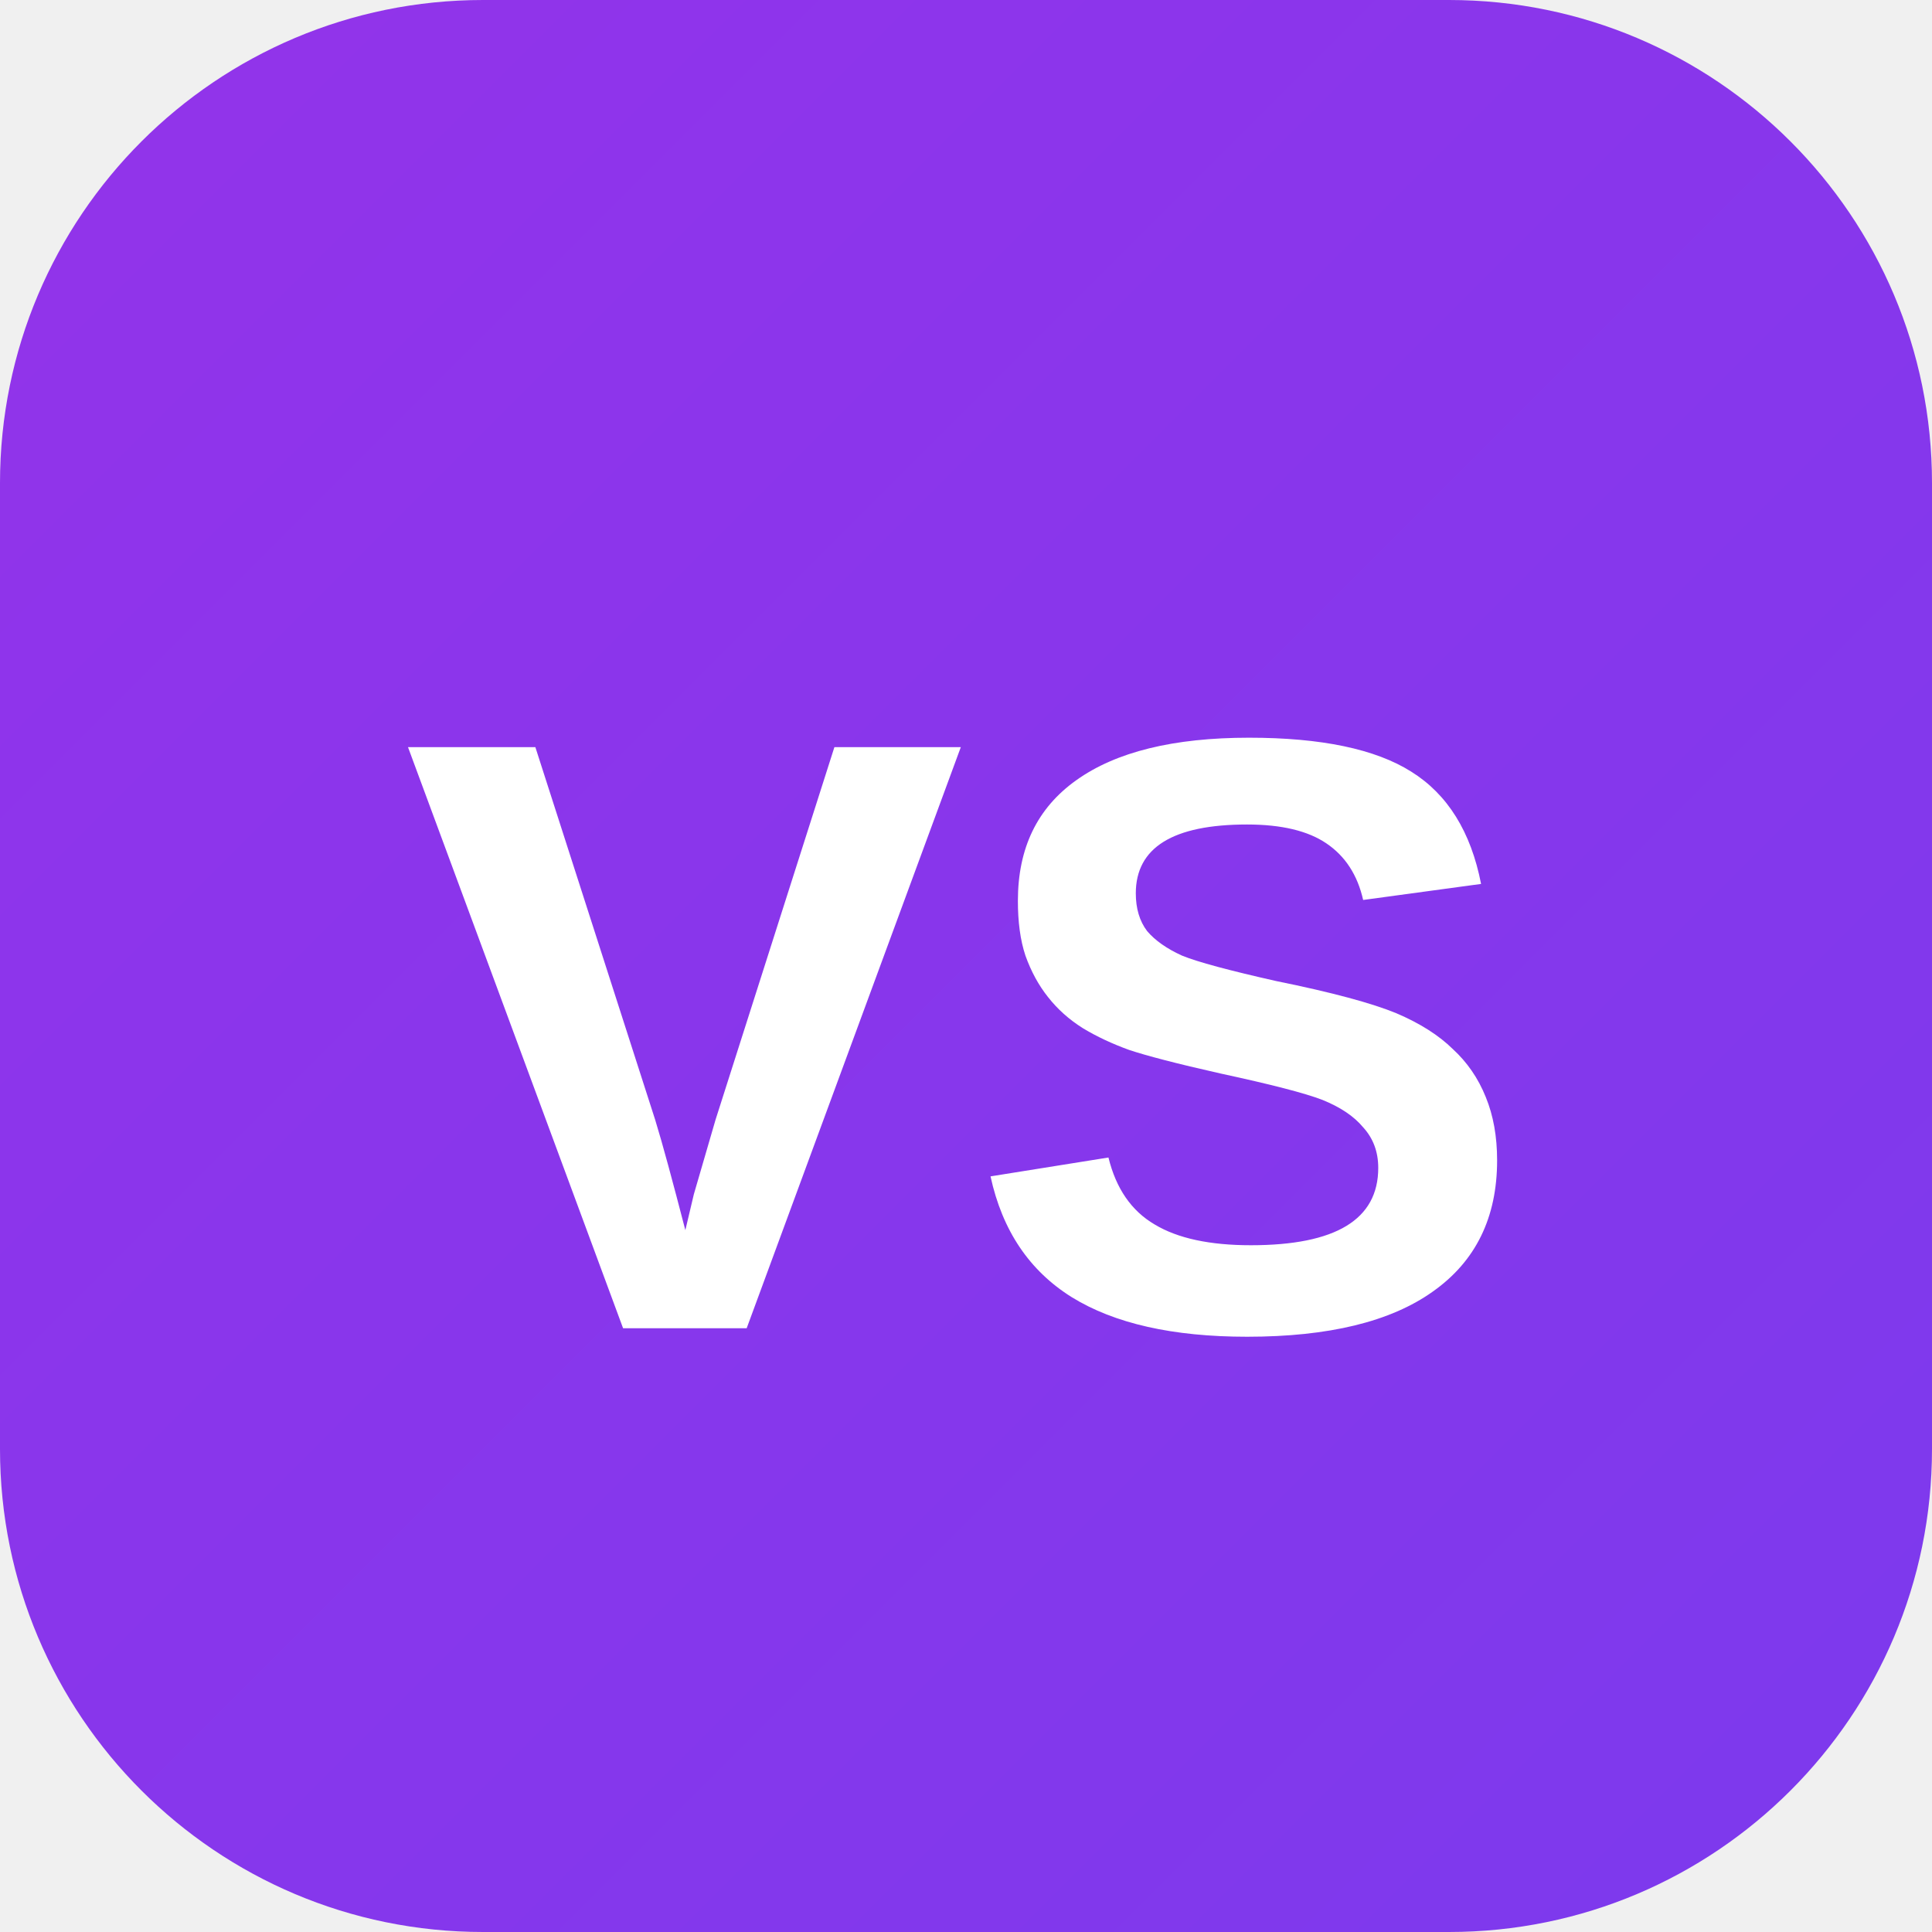
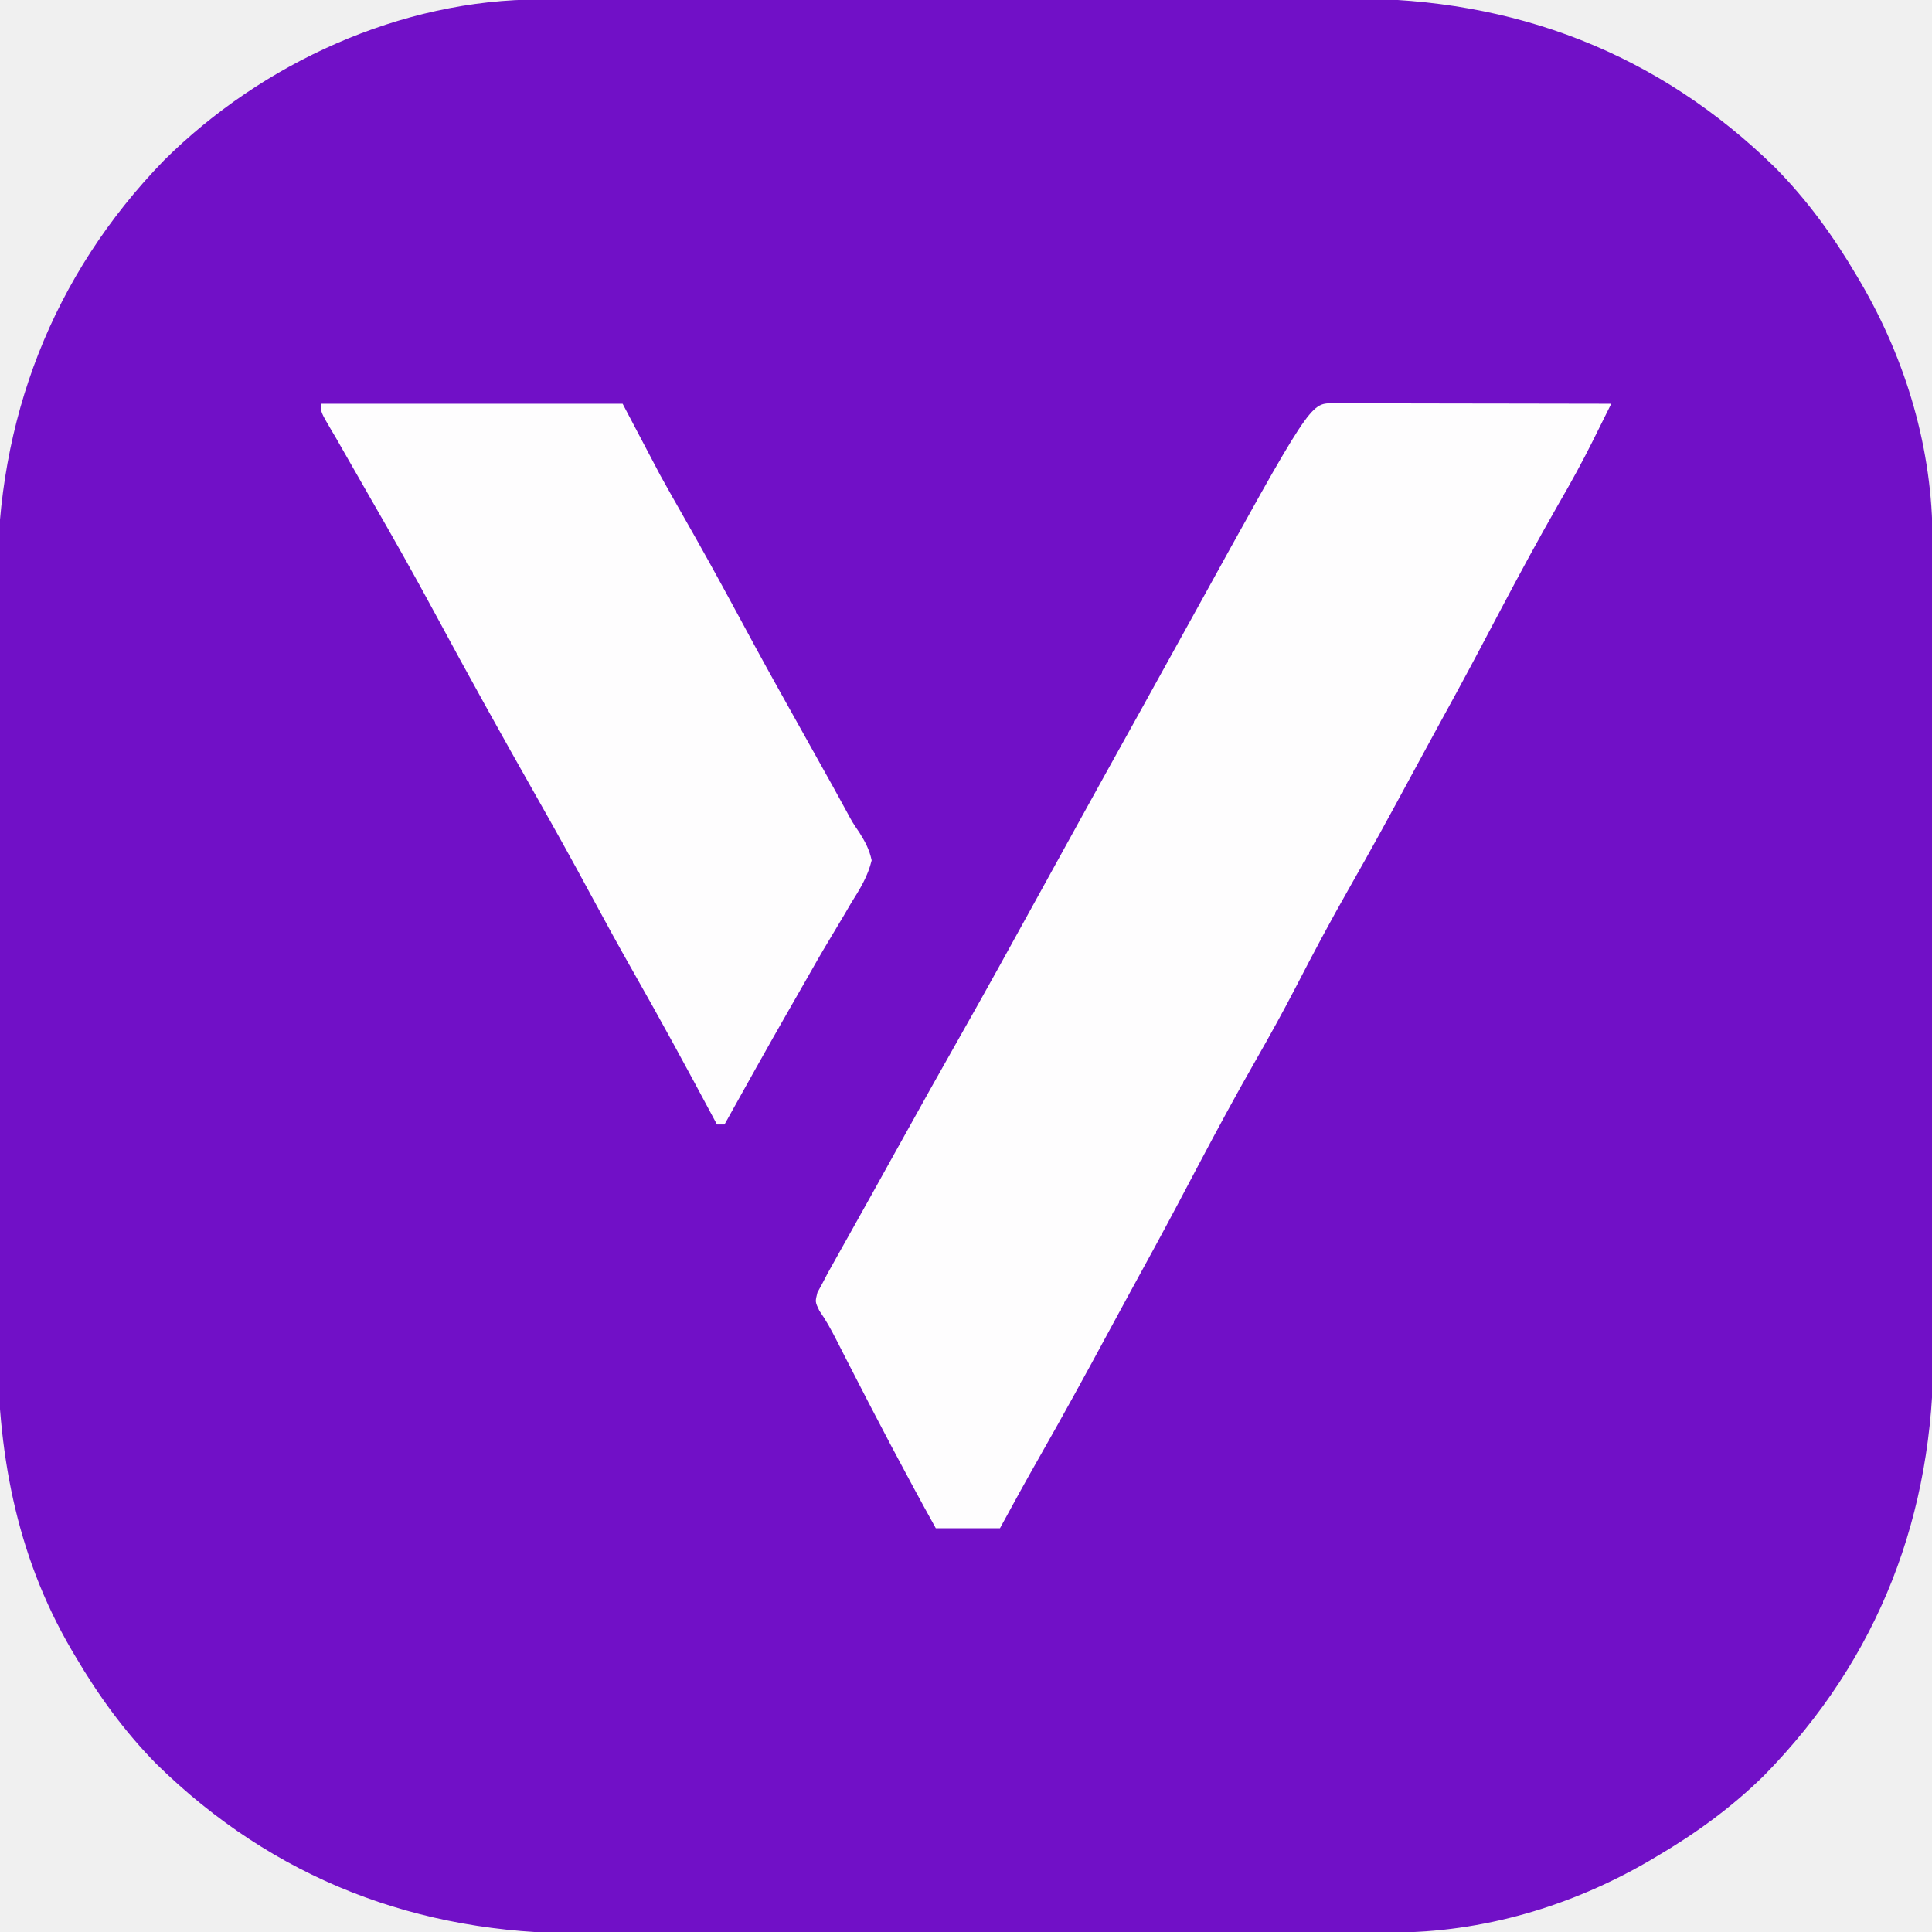
- <svg xmlns="http://www.w3.org/2000/svg" width="32" height="32" viewBox="0 0 32 32" fill="none">
-   <rect width="32" height="32" rx="8" fill="url(#gradient)" />
-   <text x="16" y="22" font-family="Arial, sans-serif" font-size="14" font-weight="bold" text-anchor="middle" fill="white">VS</text>
-   <defs>
-     <linearGradient id="gradient" x1="0%" y1="0%" x2="100%" y2="100%">
-       <stop offset="0%" style="stop-color:#9333ea;stop-opacity:1" />
-       <stop offset="100%" style="stop-color:#7c3aed;stop-opacity:1" />
-     </linearGradient>
-   </defs>
+ <svg xmlns="http://www.w3.org/2000/svg" version="1.1" width="512" height="512">
+   <path d="M0 0 C0.999 -0.003 1.997 -0.006 3.026 -0.009 C6.359 -0.018 9.692 -0.019 13.025 -0.021 C15.42 -0.025 17.816 -0.03 20.211 -0.036 C26.712 -0.049 33.212 -0.055 39.713 -0.06 C43.78 -0.063 47.848 -0.067 51.915 -0.071 C63.199 -0.083 74.483 -0.094 85.768 -0.097 C86.489 -0.097 87.21 -0.098 87.953 -0.098 C88.676 -0.098 89.399 -0.098 90.144 -0.098 C91.608 -0.099 93.073 -0.099 94.537 -0.1 C95.264 -0.1 95.99 -0.1 96.739 -0.1 C108.489 -0.104 120.238 -0.122 131.988 -0.145 C144.082 -0.169 156.176 -0.181 168.27 -0.182 C175.048 -0.183 181.825 -0.189 188.603 -0.207 C194.987 -0.224 201.371 -0.226 207.756 -0.217 C210.086 -0.216 212.417 -0.221 214.748 -0.231 C258.08 -0.405 296.272 14.141 327.37 44.668 C335.821 53.253 342.722 62.778 348.82 73.14 C349.167 73.725 349.513 74.31 349.87 74.912 C362.01 95.685 368.983 119.226 368.96 143.32 C368.965 144.818 368.965 144.818 368.969 146.347 C368.978 149.68 368.98 153.012 368.981 156.345 C368.986 158.741 368.991 161.136 368.996 163.532 C369.009 170.032 369.016 176.533 369.02 183.033 C369.023 187.101 369.027 191.168 369.032 195.235 C369.044 206.52 369.054 217.804 369.058 229.088 C369.058 229.809 369.058 230.531 369.058 231.274 C369.058 231.997 369.059 232.719 369.059 233.464 C369.059 234.929 369.06 236.393 369.06 237.858 C369.06 238.584 369.061 239.311 369.061 240.059 C369.065 251.809 369.082 263.559 369.106 275.309 C369.129 287.403 369.142 299.496 369.143 311.59 C369.144 318.368 369.149 325.146 369.168 331.924 C369.184 338.308 369.186 344.692 369.178 351.076 C369.177 353.407 369.181 355.737 369.191 358.068 C369.365 401.4 354.819 439.592 324.293 470.691 C315.708 479.142 306.182 486.043 295.82 492.14 C295.235 492.487 294.65 492.834 294.048 493.191 C273.275 505.331 249.734 512.304 225.64 512.281 C224.641 512.284 223.643 512.287 222.614 512.29 C219.281 512.299 215.948 512.3 212.615 512.302 C210.22 512.306 207.824 512.311 205.429 512.317 C198.928 512.33 192.428 512.336 185.927 512.341 C181.86 512.343 177.792 512.348 173.725 512.352 C162.441 512.364 151.157 512.375 139.872 512.378 C138.79 512.378 138.79 512.378 137.687 512.379 C136.964 512.379 136.241 512.379 135.496 512.379 C134.032 512.38 132.567 512.38 131.103 512.381 C130.376 512.381 129.65 512.381 128.901 512.381 C117.151 512.385 105.401 512.403 93.652 512.426 C81.558 512.45 69.464 512.462 57.37 512.463 C50.592 512.464 43.815 512.47 37.037 512.488 C30.653 512.505 24.269 512.507 17.884 512.498 C15.554 512.497 13.223 512.502 10.892 512.512 C-32.44 512.686 -70.632 498.14 -101.73 467.613 C-110.181 459.028 -117.082 449.503 -123.18 439.14 C-123.527 438.556 -123.873 437.971 -124.23 437.368 C-139.154 411.833 -143.969 384.223 -143.827 354.933 C-143.834 352.527 -143.843 350.121 -143.854 347.714 C-143.876 341.259 -143.868 334.805 -143.852 328.35 C-143.843 324.301 -143.844 320.251 -143.849 316.201 C-143.85 315.523 -143.851 314.845 -143.851 314.147 C-143.853 312.769 -143.855 311.392 -143.856 310.014 C-143.87 297.171 -143.854 284.329 -143.827 271.486 C-143.805 260.527 -143.809 249.569 -143.832 238.61 C-143.859 225.805 -143.869 213.001 -143.854 200.196 C-143.852 198.824 -143.851 197.452 -143.849 196.08 C-143.848 195.405 -143.848 194.731 -143.847 194.036 C-143.842 189.34 -143.85 184.644 -143.861 179.948 C-143.876 173.598 -143.866 167.248 -143.837 160.898 C-143.831 158.59 -143.832 156.282 -143.843 153.973 C-144.03 111.508 -129.375 73.193 -99.751 42.668 C-73.707 16.774 -36.887 -0.035 0 0 Z " fill="#7110C7" transform="translate(143.18,-0.1404419)" />
+   <path d="M0 0 C0.735 0.004 1.47 0.007 2.228 0.011 C2.998 0.011 3.769 0.011 4.563 0.01 C7.122 0.011 9.682 0.019 12.241 0.027 C14.011 0.029 15.781 0.03 17.55 0.031 C22.218 0.035 26.885 0.045 31.552 0.056 C36.311 0.066 41.07 0.071 45.829 0.076 C55.173 0.086 64.518 0.103 73.862 0.124 C72.593 2.678 71.323 5.23 70.051 7.783 C69.517 8.859 69.517 8.859 68.972 9.956 C66.144 15.627 63.106 21.145 59.925 26.624 C54.526 36.048 49.373 45.586 44.3 55.187 C42.845 57.938 41.391 60.69 39.936 63.441 C39.585 64.105 39.234 64.769 38.872 65.453 C34.901 72.956 30.83 80.404 26.749 87.847 C24.716 91.555 22.7 95.272 20.694 98.996 C15.329 108.952 9.904 118.863 4.3 128.687 C-0.553 137.196 -5.143 145.812 -9.63 154.519 C-13.049 161.122 -16.631 167.61 -20.325 174.062 C-25.635 183.343 -30.705 192.735 -35.7 202.187 C-36.064 202.876 -36.428 203.564 -36.803 204.274 C-37.166 204.959 -37.528 205.644 -37.901 206.351 C-38.622 207.714 -39.343 209.077 -40.064 210.441 C-40.415 211.105 -40.766 211.769 -41.128 212.453 C-45.099 219.956 -49.17 227.404 -53.251 234.847 C-55.284 238.555 -57.3 242.272 -59.306 245.996 C-65.305 257.131 -71.389 268.209 -77.649 279.2 C-81.219 285.47 -84.698 291.783 -88.138 298.124 C-93.748 298.124 -99.358 298.124 -105.138 298.124 C-113.189 283.619 -120.891 268.958 -128.436 254.185 C-128.97 253.142 -128.97 253.142 -129.515 252.078 C-130.182 250.773 -130.848 249.467 -131.513 248.16 C-132.884 245.48 -134.249 242.967 -135.987 240.504 C-137.138 238.124 -137.138 238.124 -136.51 235.652 C-136.057 234.818 -135.604 233.984 -135.138 233.124 C-134.687 232.261 -134.236 231.397 -133.772 230.507 C-133.249 229.574 -132.727 228.641 -132.189 227.679 C-131.596 226.616 -131.002 225.553 -130.391 224.457 C-129.431 222.746 -129.431 222.746 -128.45 220.999 C-127.777 219.795 -127.104 218.59 -126.431 217.385 C-125.032 214.88 -123.632 212.376 -122.231 209.871 C-119.603 205.171 -116.993 200.459 -114.383 195.748 C-109.197 186.392 -103.979 177.054 -98.7 167.749 C-91.759 155.509 -84.973 143.184 -78.191 130.855 C-74.823 124.734 -71.45 118.617 -68.075 112.499 C-67.744 111.899 -67.413 111.298 -67.071 110.679 C-61.662 100.871 -56.227 91.077 -50.782 81.288 C-46.217 73.076 -41.673 64.853 -37.138 56.624 C-5.928 0.012 -5.928 0.012 0 0 Z " fill="#FEFDFE" transform="translate(353.1379,106.8756)" />
+   <path d="M0 0 C26.4 0 52.8 0 80 0 C84.95 9.405 84.95 9.405 90 19 C92.084 22.744 94.177 26.474 96.312 30.188 C100.868 38.178 105.322 46.216 109.688 54.312 C113.383 61.165 117.087 68.011 120.875 74.812 C121.26 75.503 121.644 76.194 122.041 76.906 C123.961 80.35 125.884 83.793 127.808 87.236 C129.477 90.224 131.144 93.213 132.81 96.202 C133.784 97.948 134.76 99.692 135.736 101.437 C136.946 103.609 138.142 105.789 139.321 107.978 C140.938 110.981 140.938 110.981 142.751 113.637 C144.315 116.148 145.38 118.105 146 121 C144.984 125.258 142.877 128.63 140.562 132.312 C139.95 133.359 139.338 134.405 138.707 135.483 C137.442 137.638 136.161 139.785 134.863 141.921 C132.669 145.547 130.575 149.222 128.491 152.912 C127.055 155.451 125.601 157.98 124.145 160.508 C118.336 170.618 112.682 180.818 107 191 C106.34 191 105.68 191 105 191 C104.644 190.333 104.288 189.666 103.921 188.978 C97.032 176.084 90.064 163.252 82.827 150.549 C78.962 143.746 75.208 136.89 71.5 130 C66.775 121.224 61.937 112.521 57.016 103.853 C47.944 87.871 39.028 71.804 30.312 55.625 C24.815 45.423 19.122 35.344 13.33 25.307 C11.377 21.918 9.438 18.522 7.5 15.125 C6.912 14.096 6.324 13.068 5.719 12.008 C5.152 11.015 4.584 10.023 4 9 C3.635 8.385 3.27 7.77 2.895 7.136 C0 2.212 0 2.212 0 0 Z " fill="#FEFDFE" transform="translate(85,107)" />
</svg>
